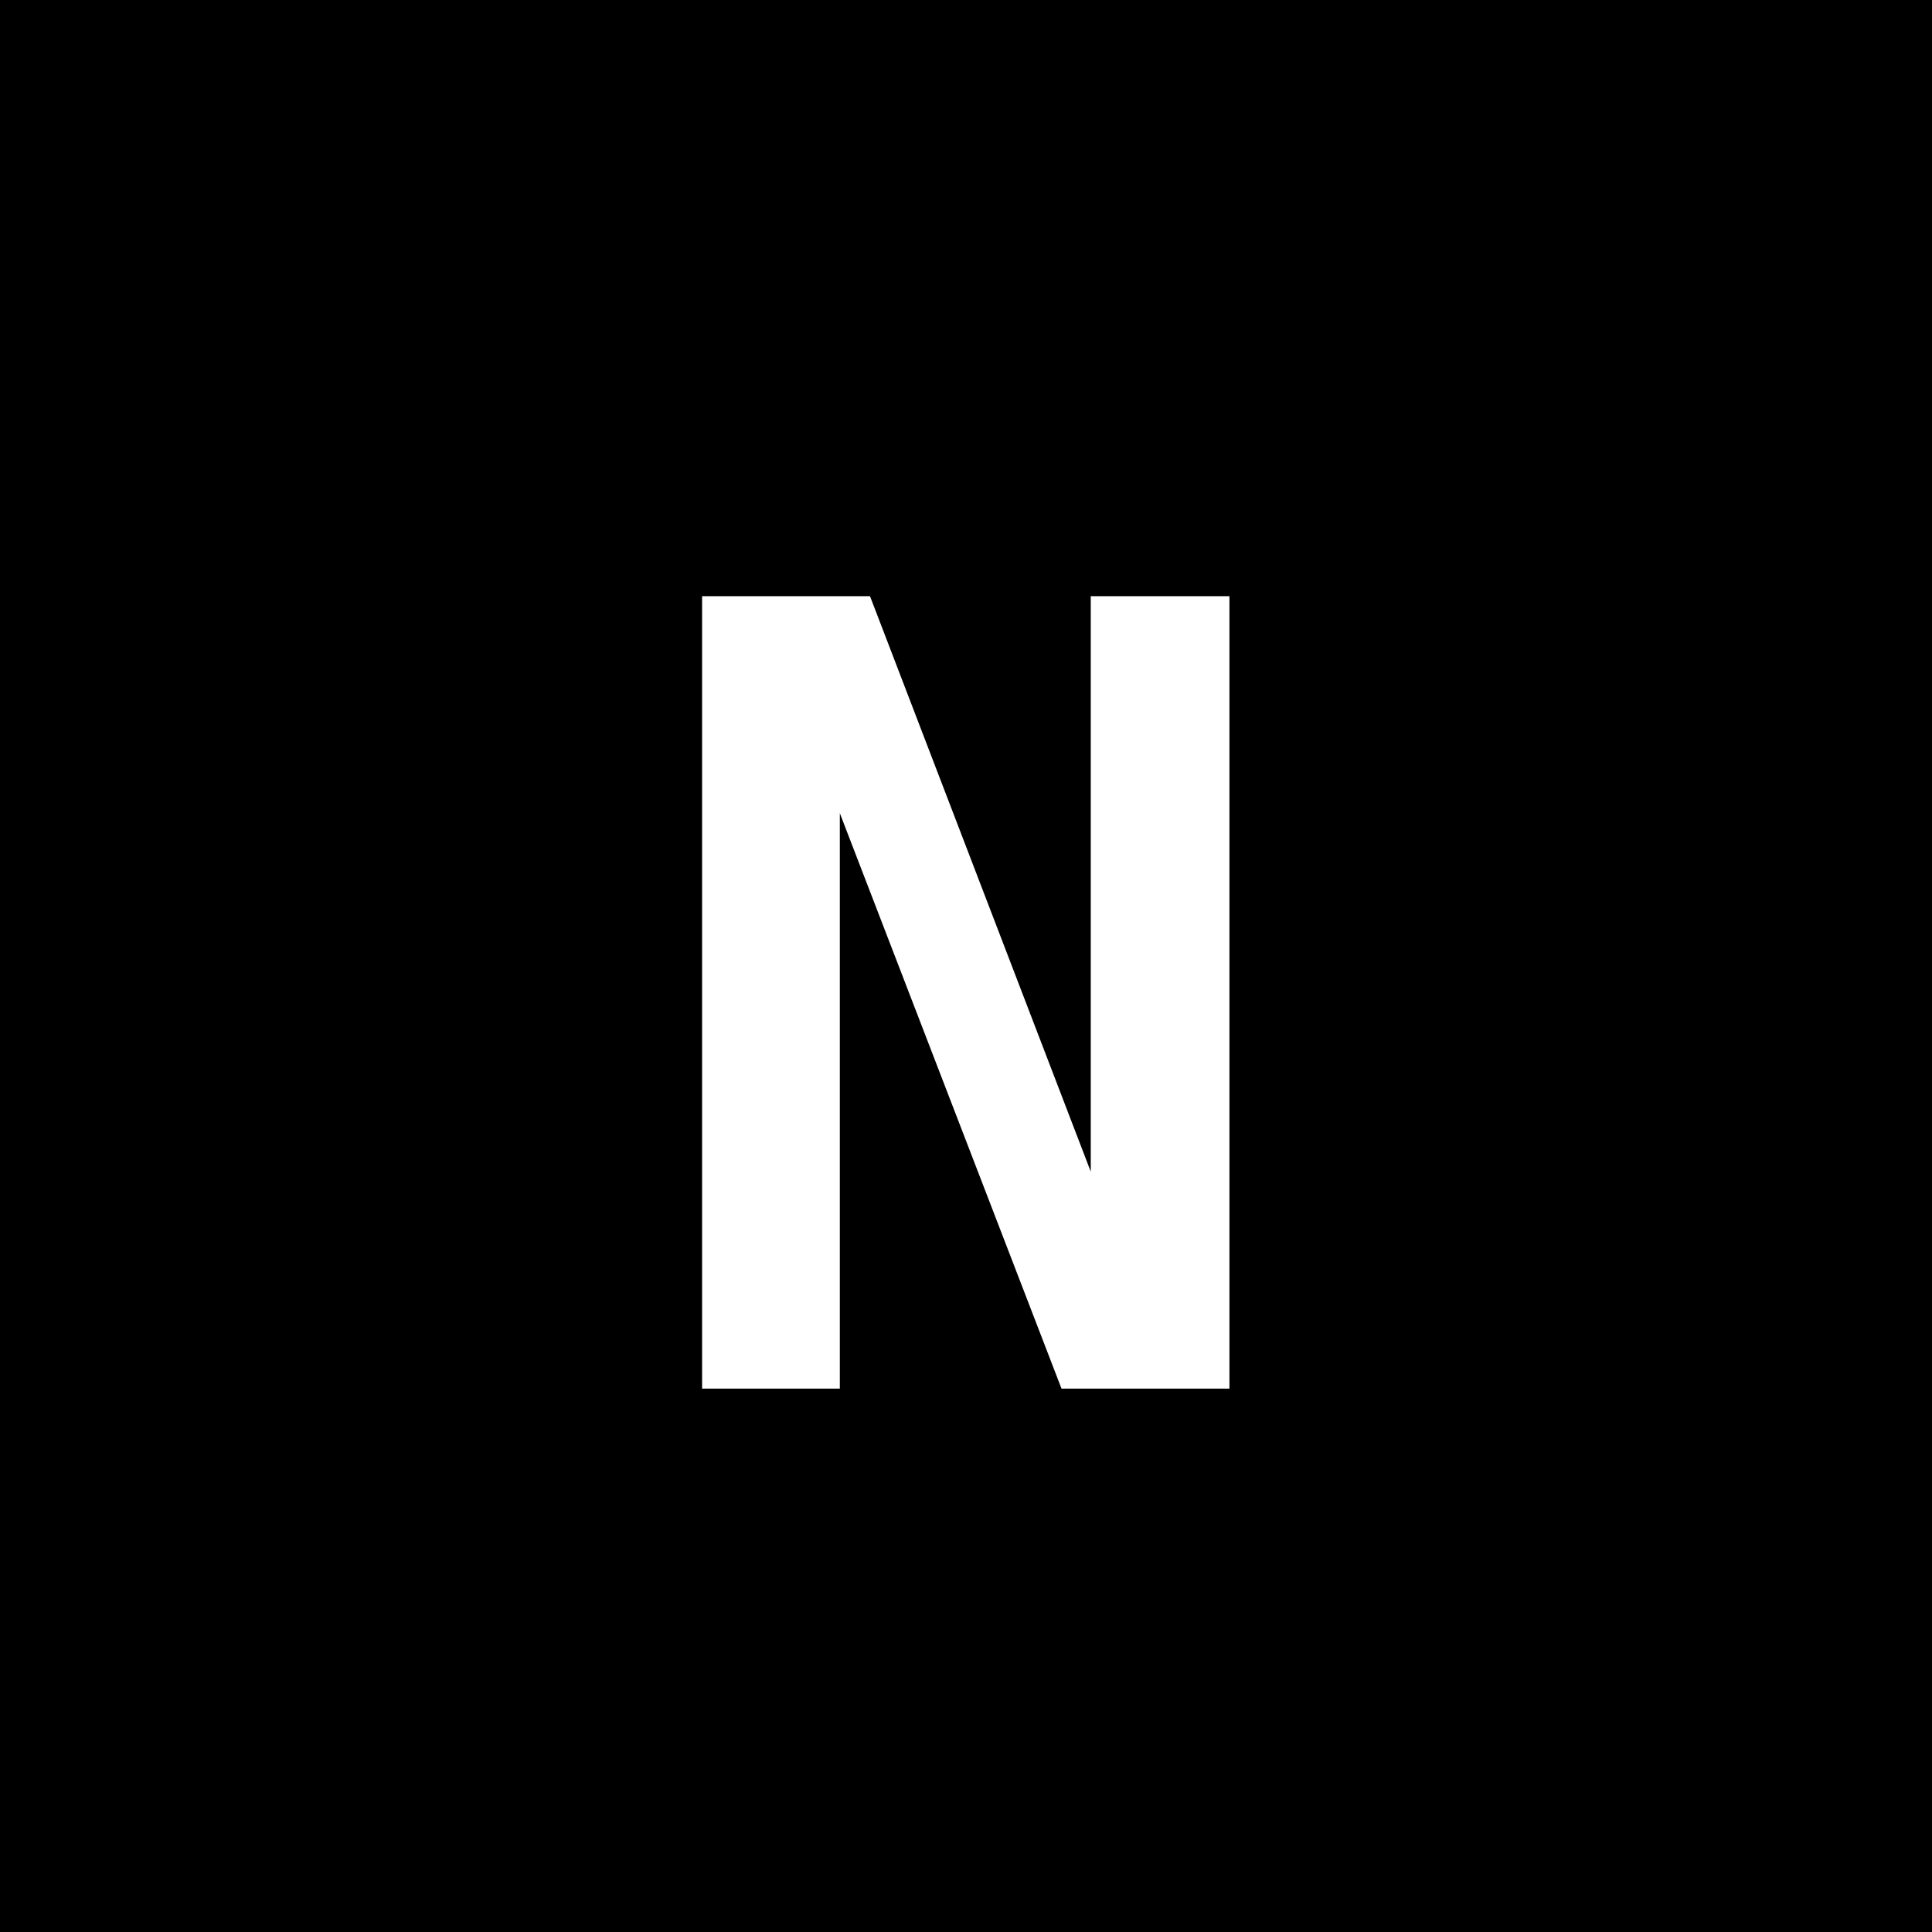
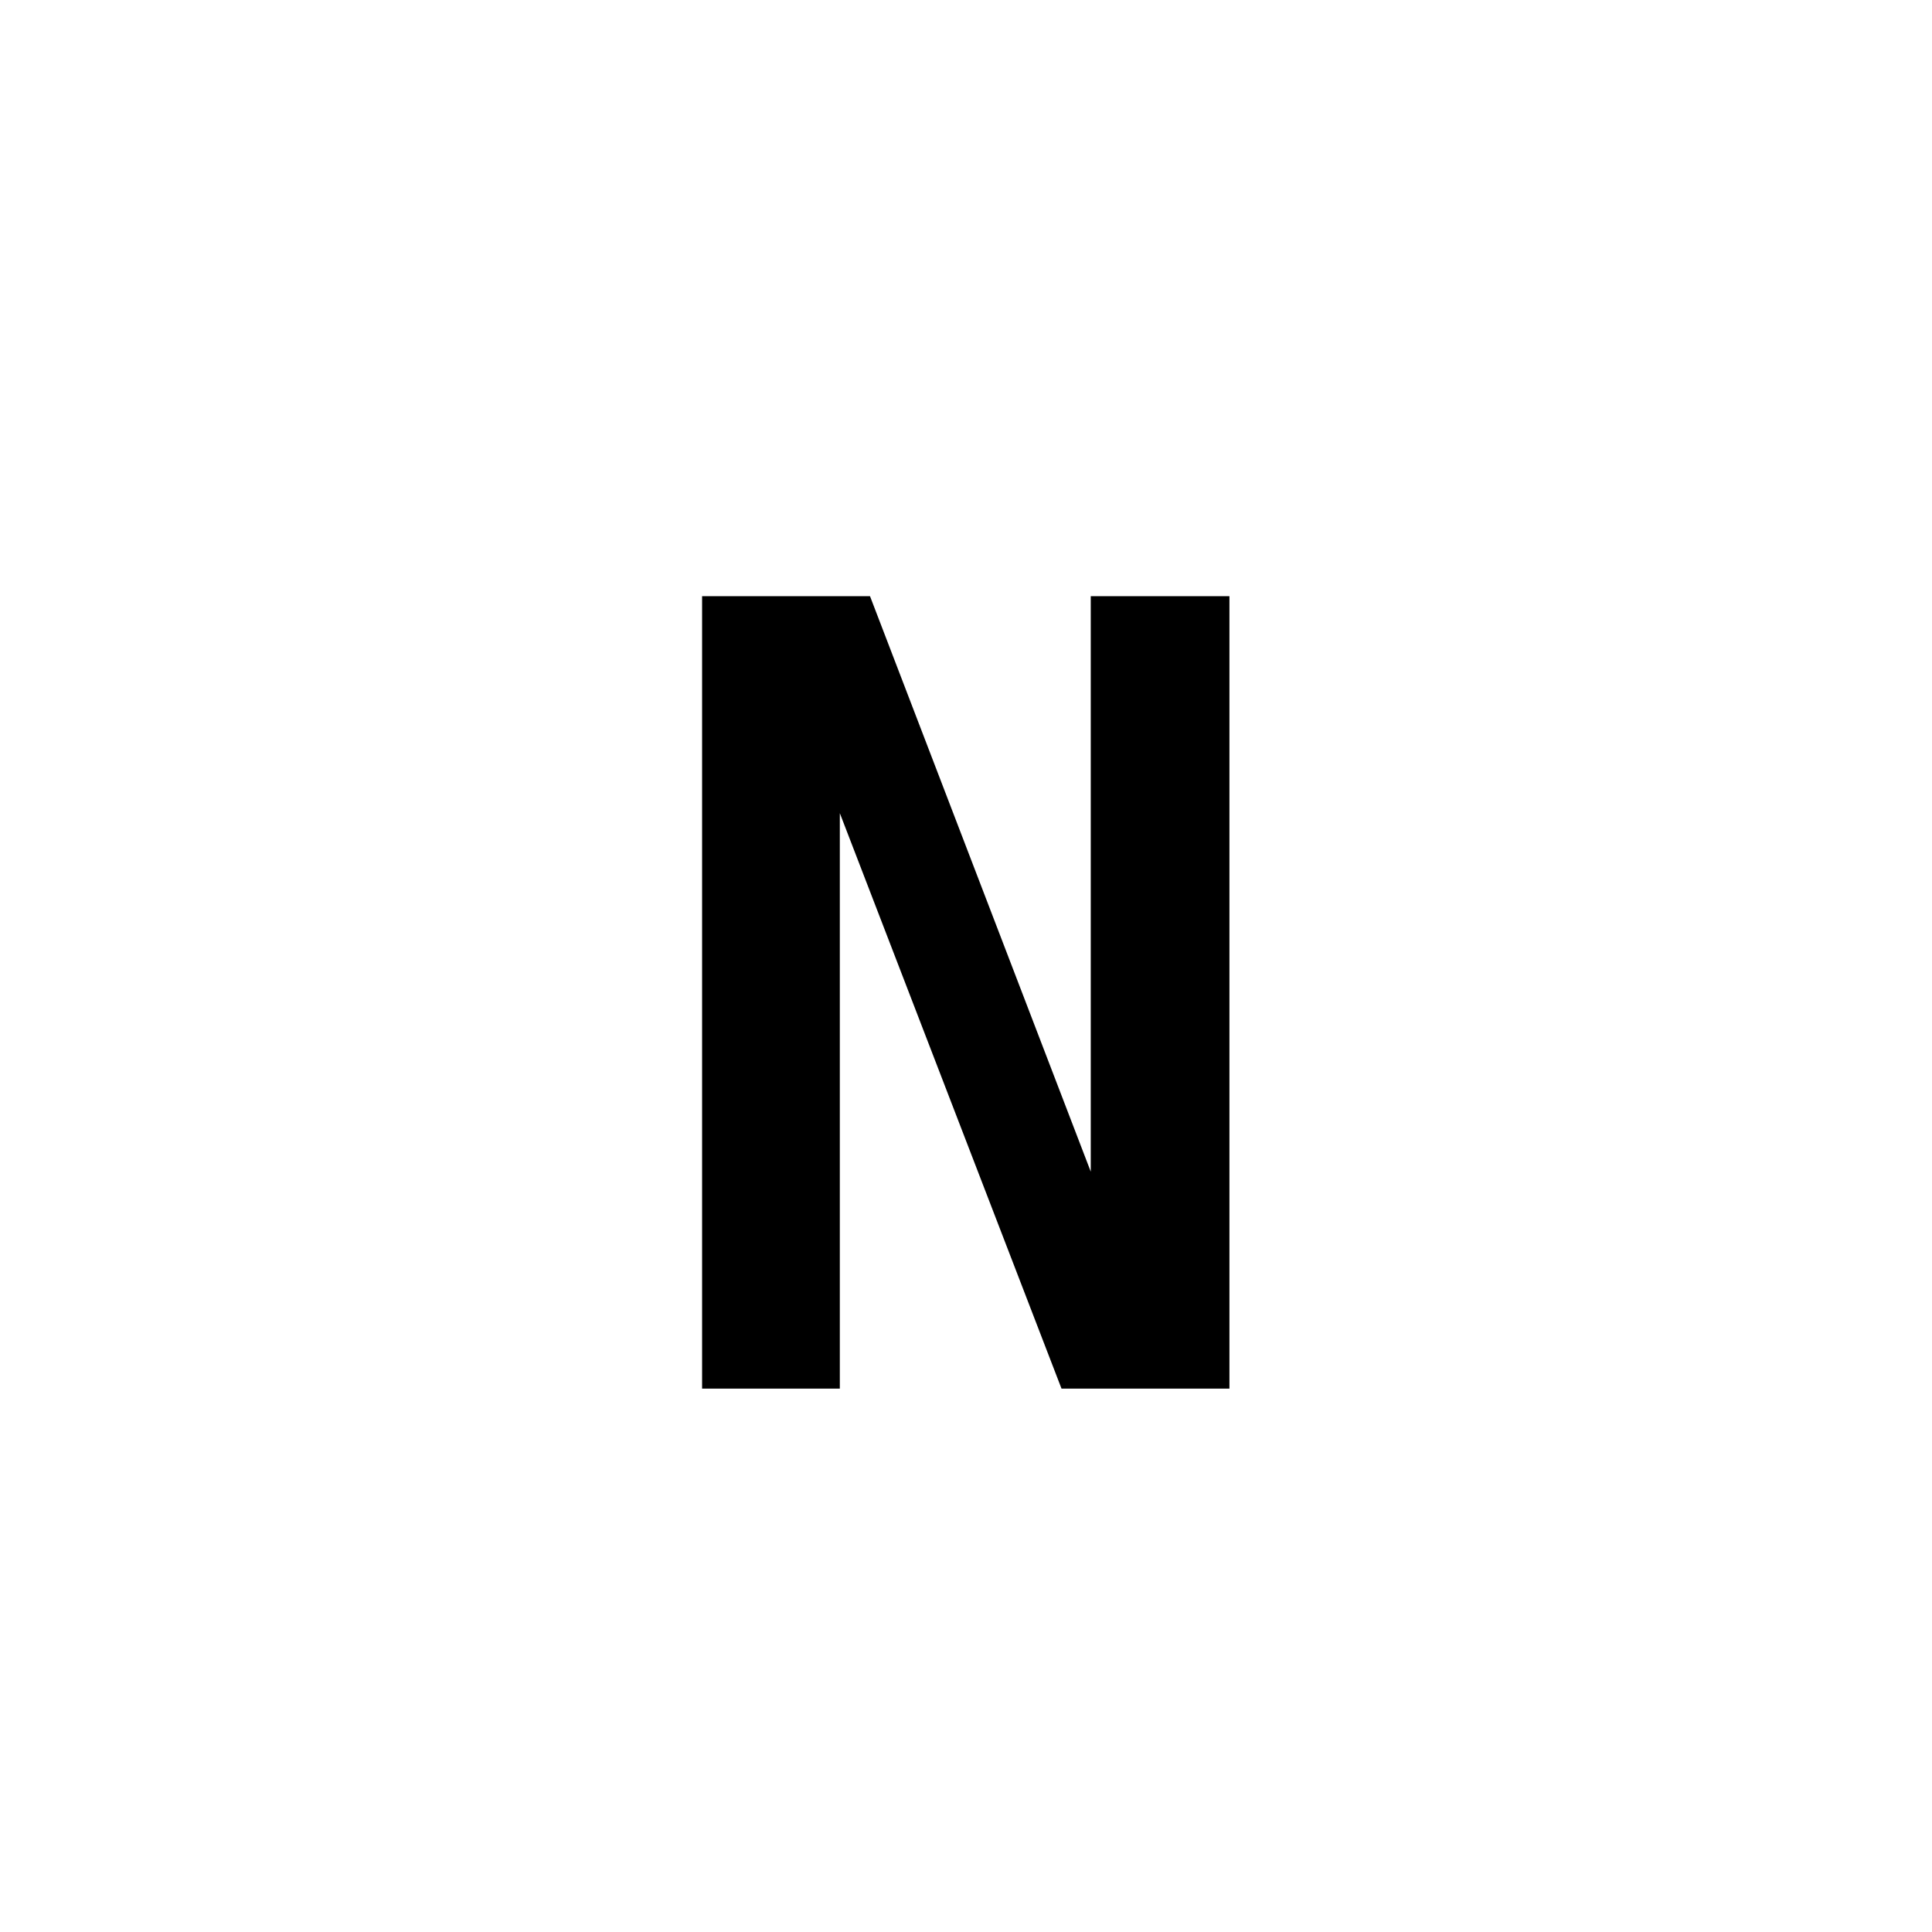
<svg xmlns="http://www.w3.org/2000/svg" width="32" height="32" viewBox="0 0 32 32" fill="none">
-   <rect width="32" height="32" fill="#000000" />
-   <text x="16" y="23" font-family="ui-monospace, 'SF Mono', Menlo, Consolas, monospace" font-size="18" font-weight="700" fill="#ffffff" text-anchor="middle">N</text>
+   <rect width="32" height="32" fill="#ffffff" />
+   <text x="16" y="23" font-family="ui-monospace, 'SF Mono', Menlo, Consolas, monospace" font-size="18" font-weight="700" fill="#000000" text-anchor="middle">N</text>
</svg>
